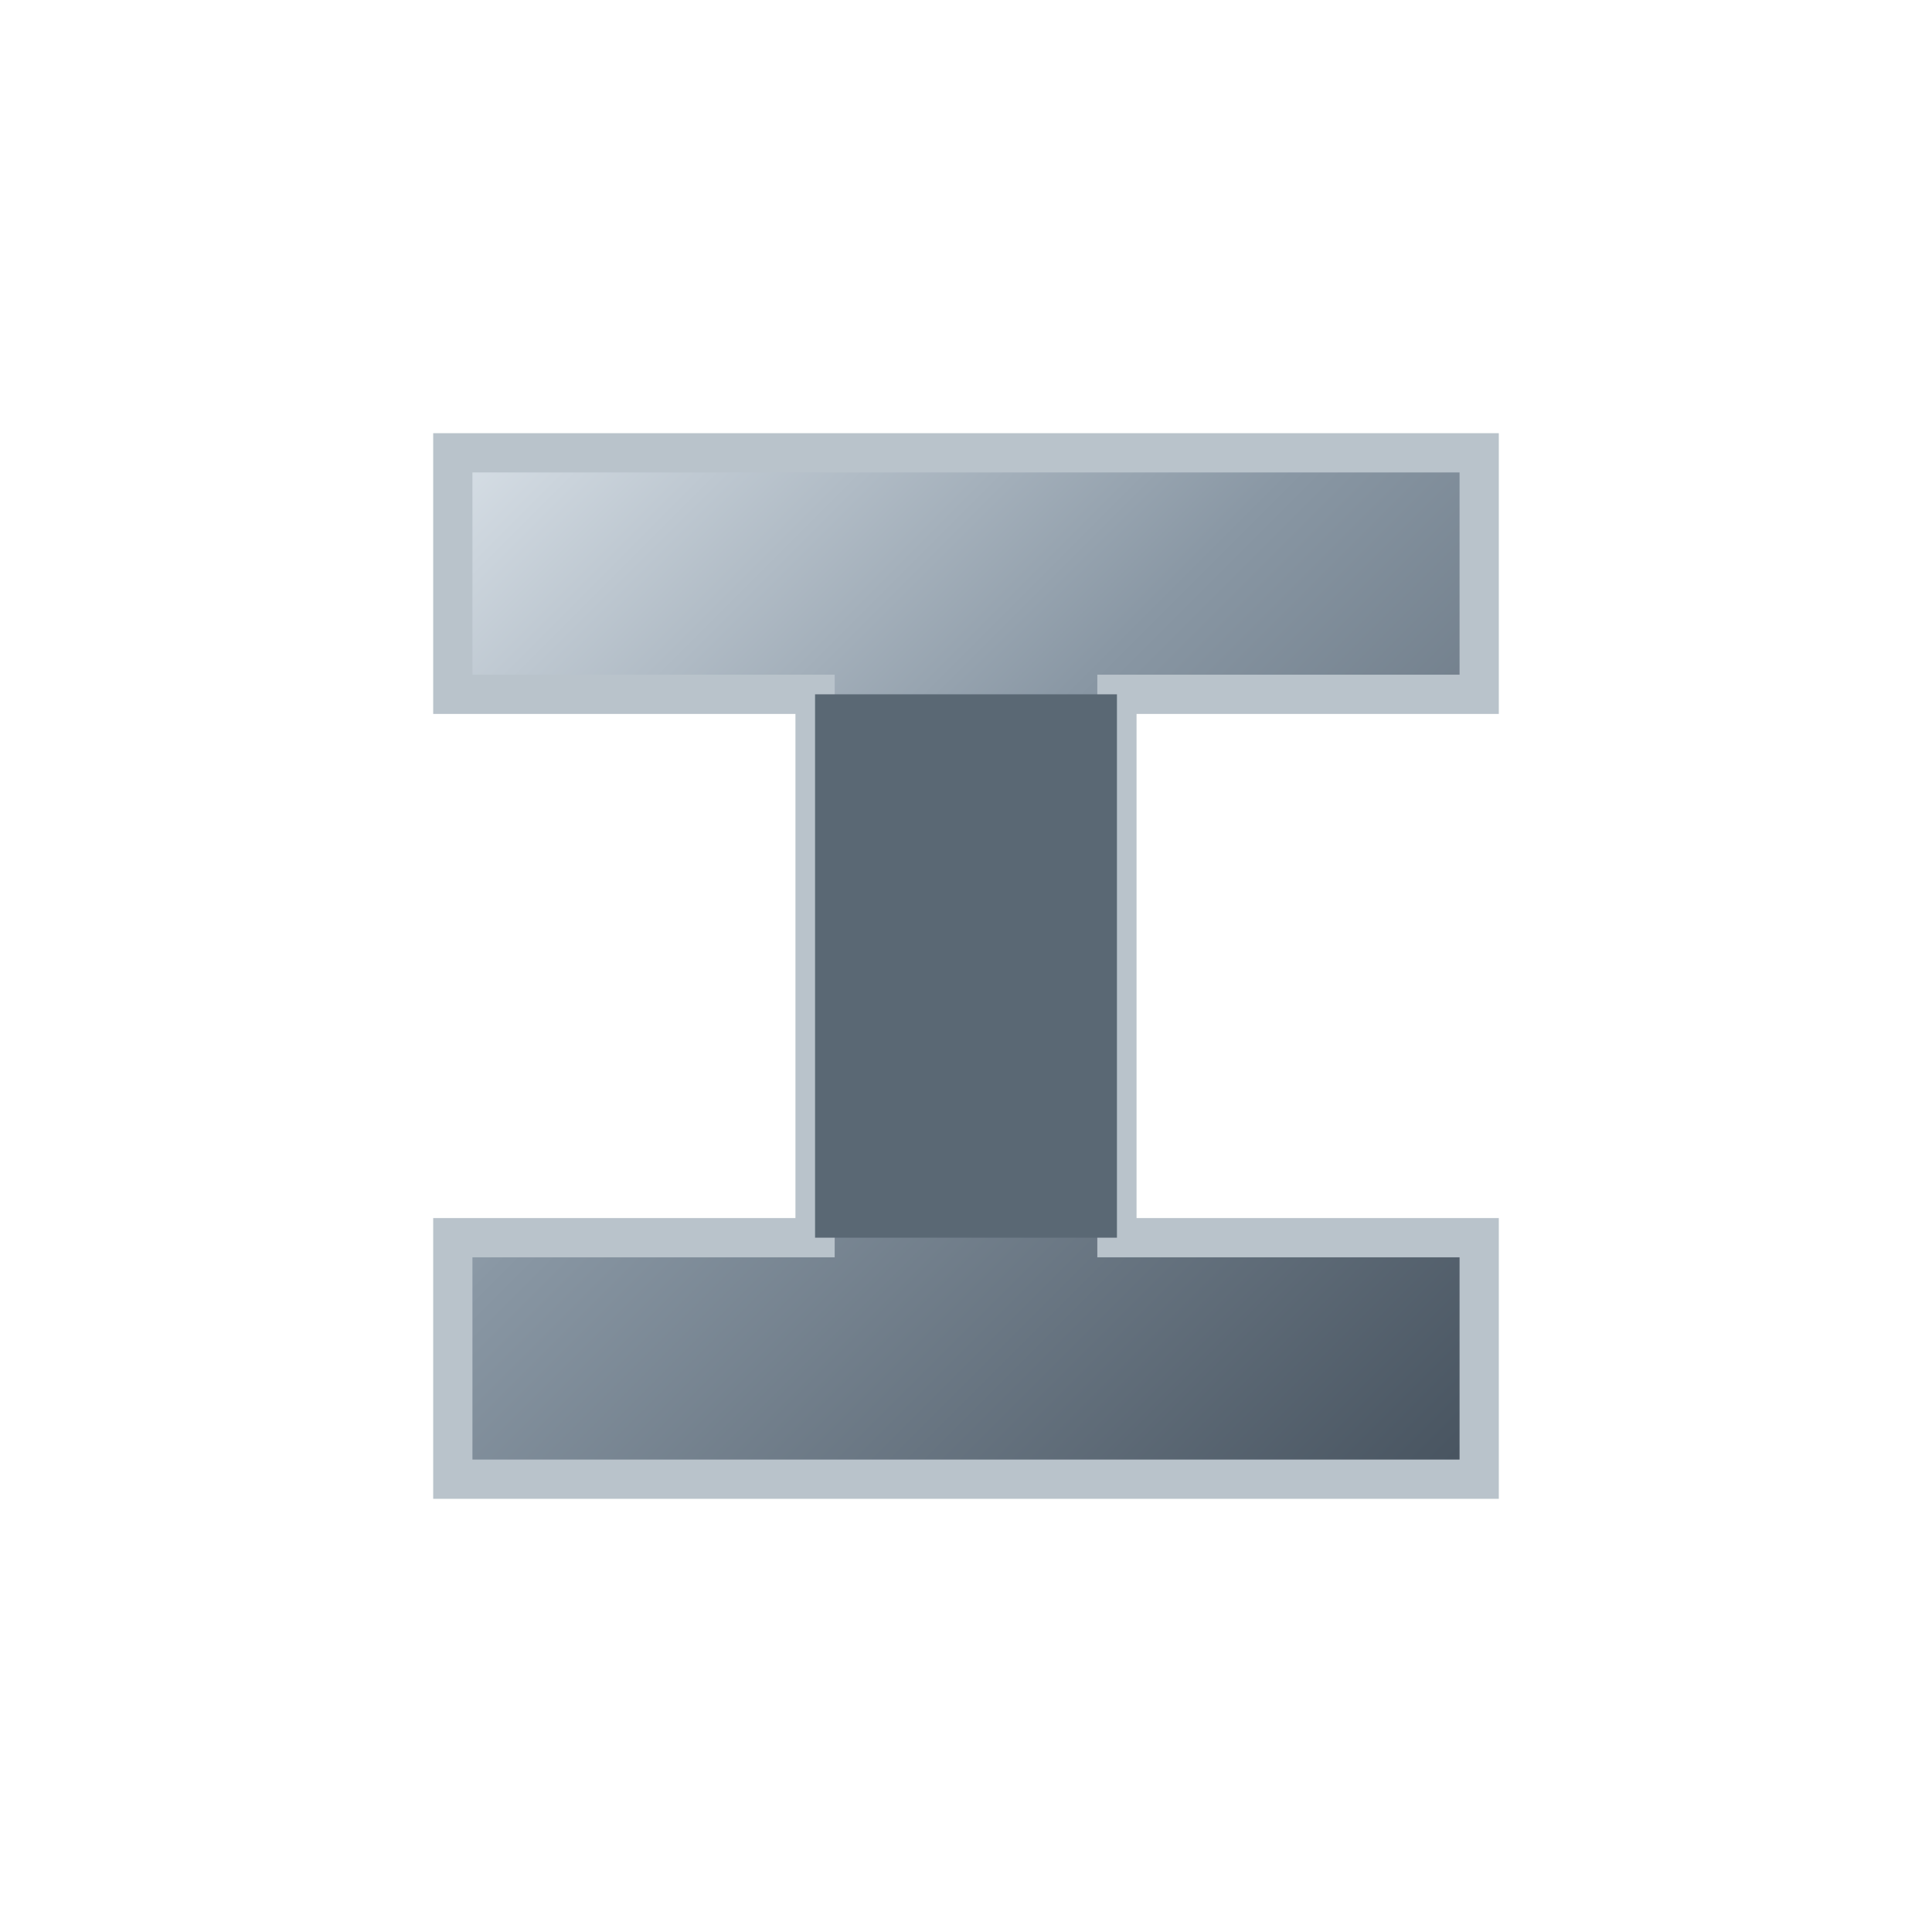
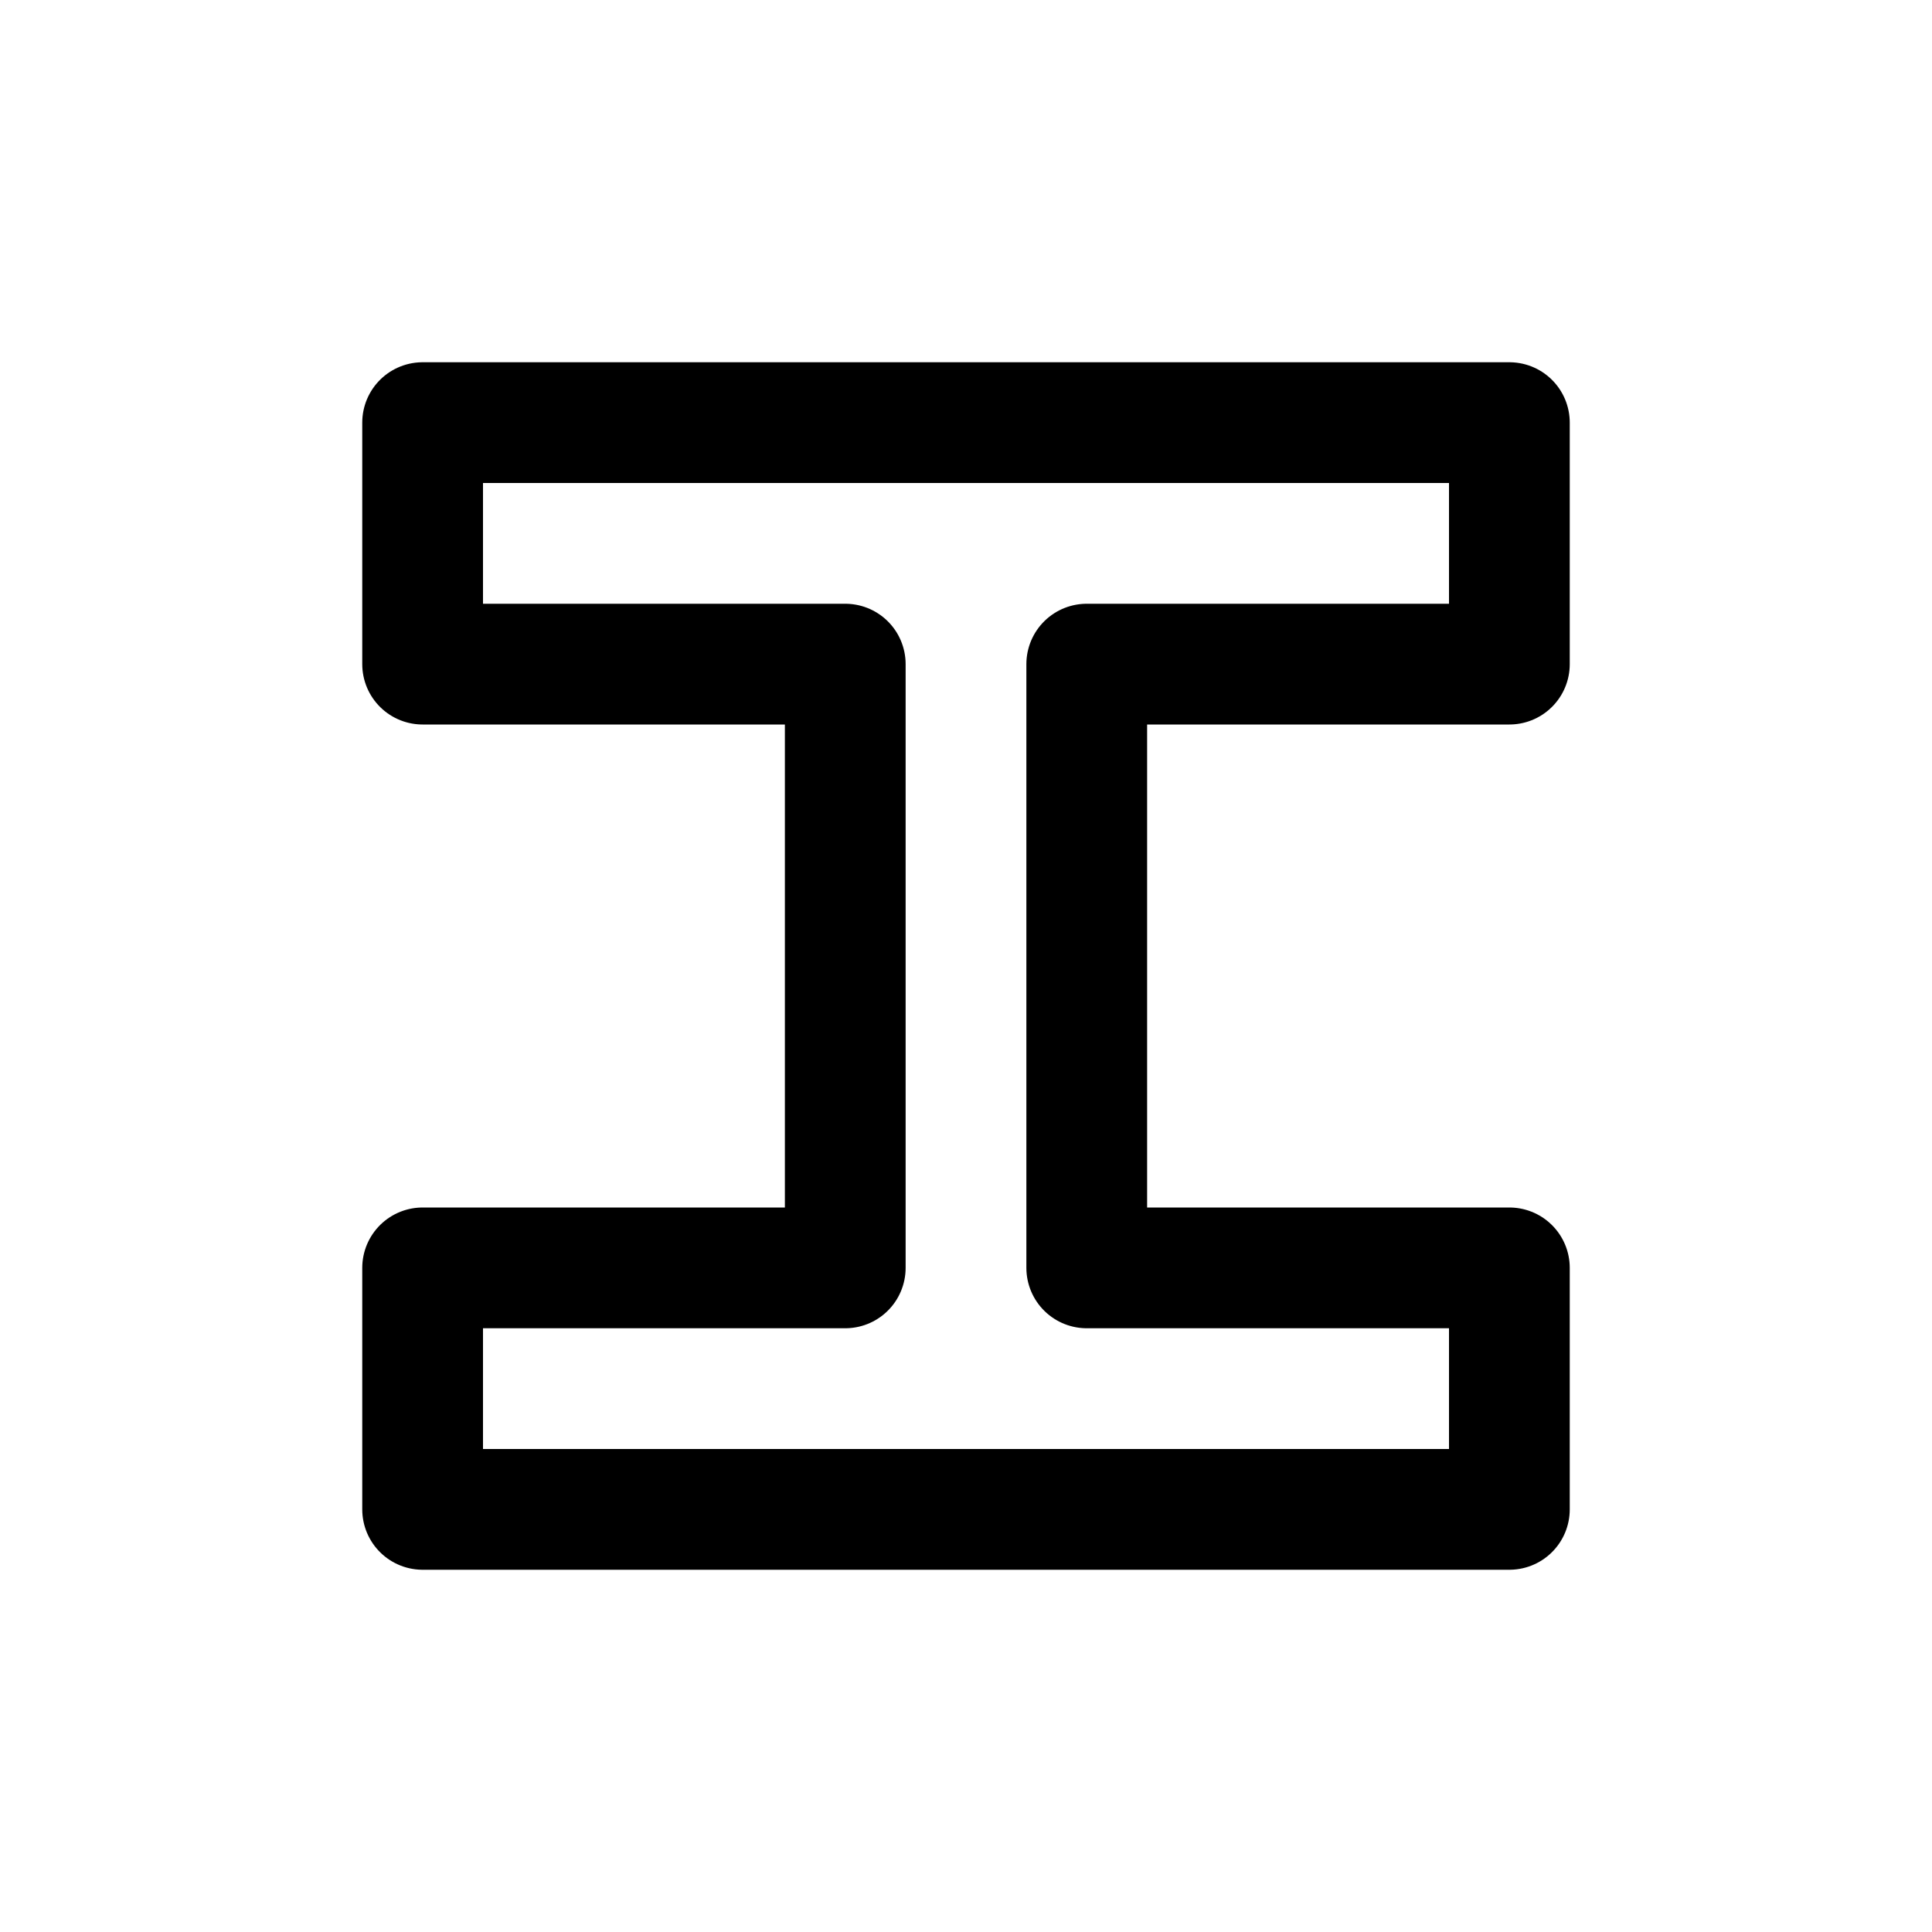
- <svg xmlns="http://www.w3.org/2000/svg" viewBox="0 0 64 64" fill="none" role="img">
-   <defs>
-     <linearGradient id="steel" x1="0" y1="0" x2="1" y2="1">
-       <stop offset="0" stop-color="#d8e0e7" />
-       <stop offset=".42" stop-color="#8997a4" />
-       <stop offset="1" stop-color="#46525e" />
-     </linearGradient>
-     <linearGradient id="dark" x1="0" y1="0" x2="1" y2="1">
-       <stop offset="0" stop-color="#82909c" />
-       <stop offset="1" stop-color="#303a44" />
-     </linearGradient>
-   </defs>
-   <path d="M15 15h34v8H37v18h12v8H15v-8h12V23H15z" fill="url(#steel)" stroke="#b9c3cb" stroke-width="1.3" />
-   <path d="M27 23h10v18H27z" fill="#5a6874" />
+ <svg xmlns="http://www.w3.org/2000/svg" viewBox="0 0 32 32" fill="none">
+   <g stroke="currentColor" stroke-width="2" stroke-linecap="round" stroke-linejoin="round">
+     <path d="M7 7h18v4h-7v10h7v4H7v-4h7V11H7z" />
+   </g>
</svg>
